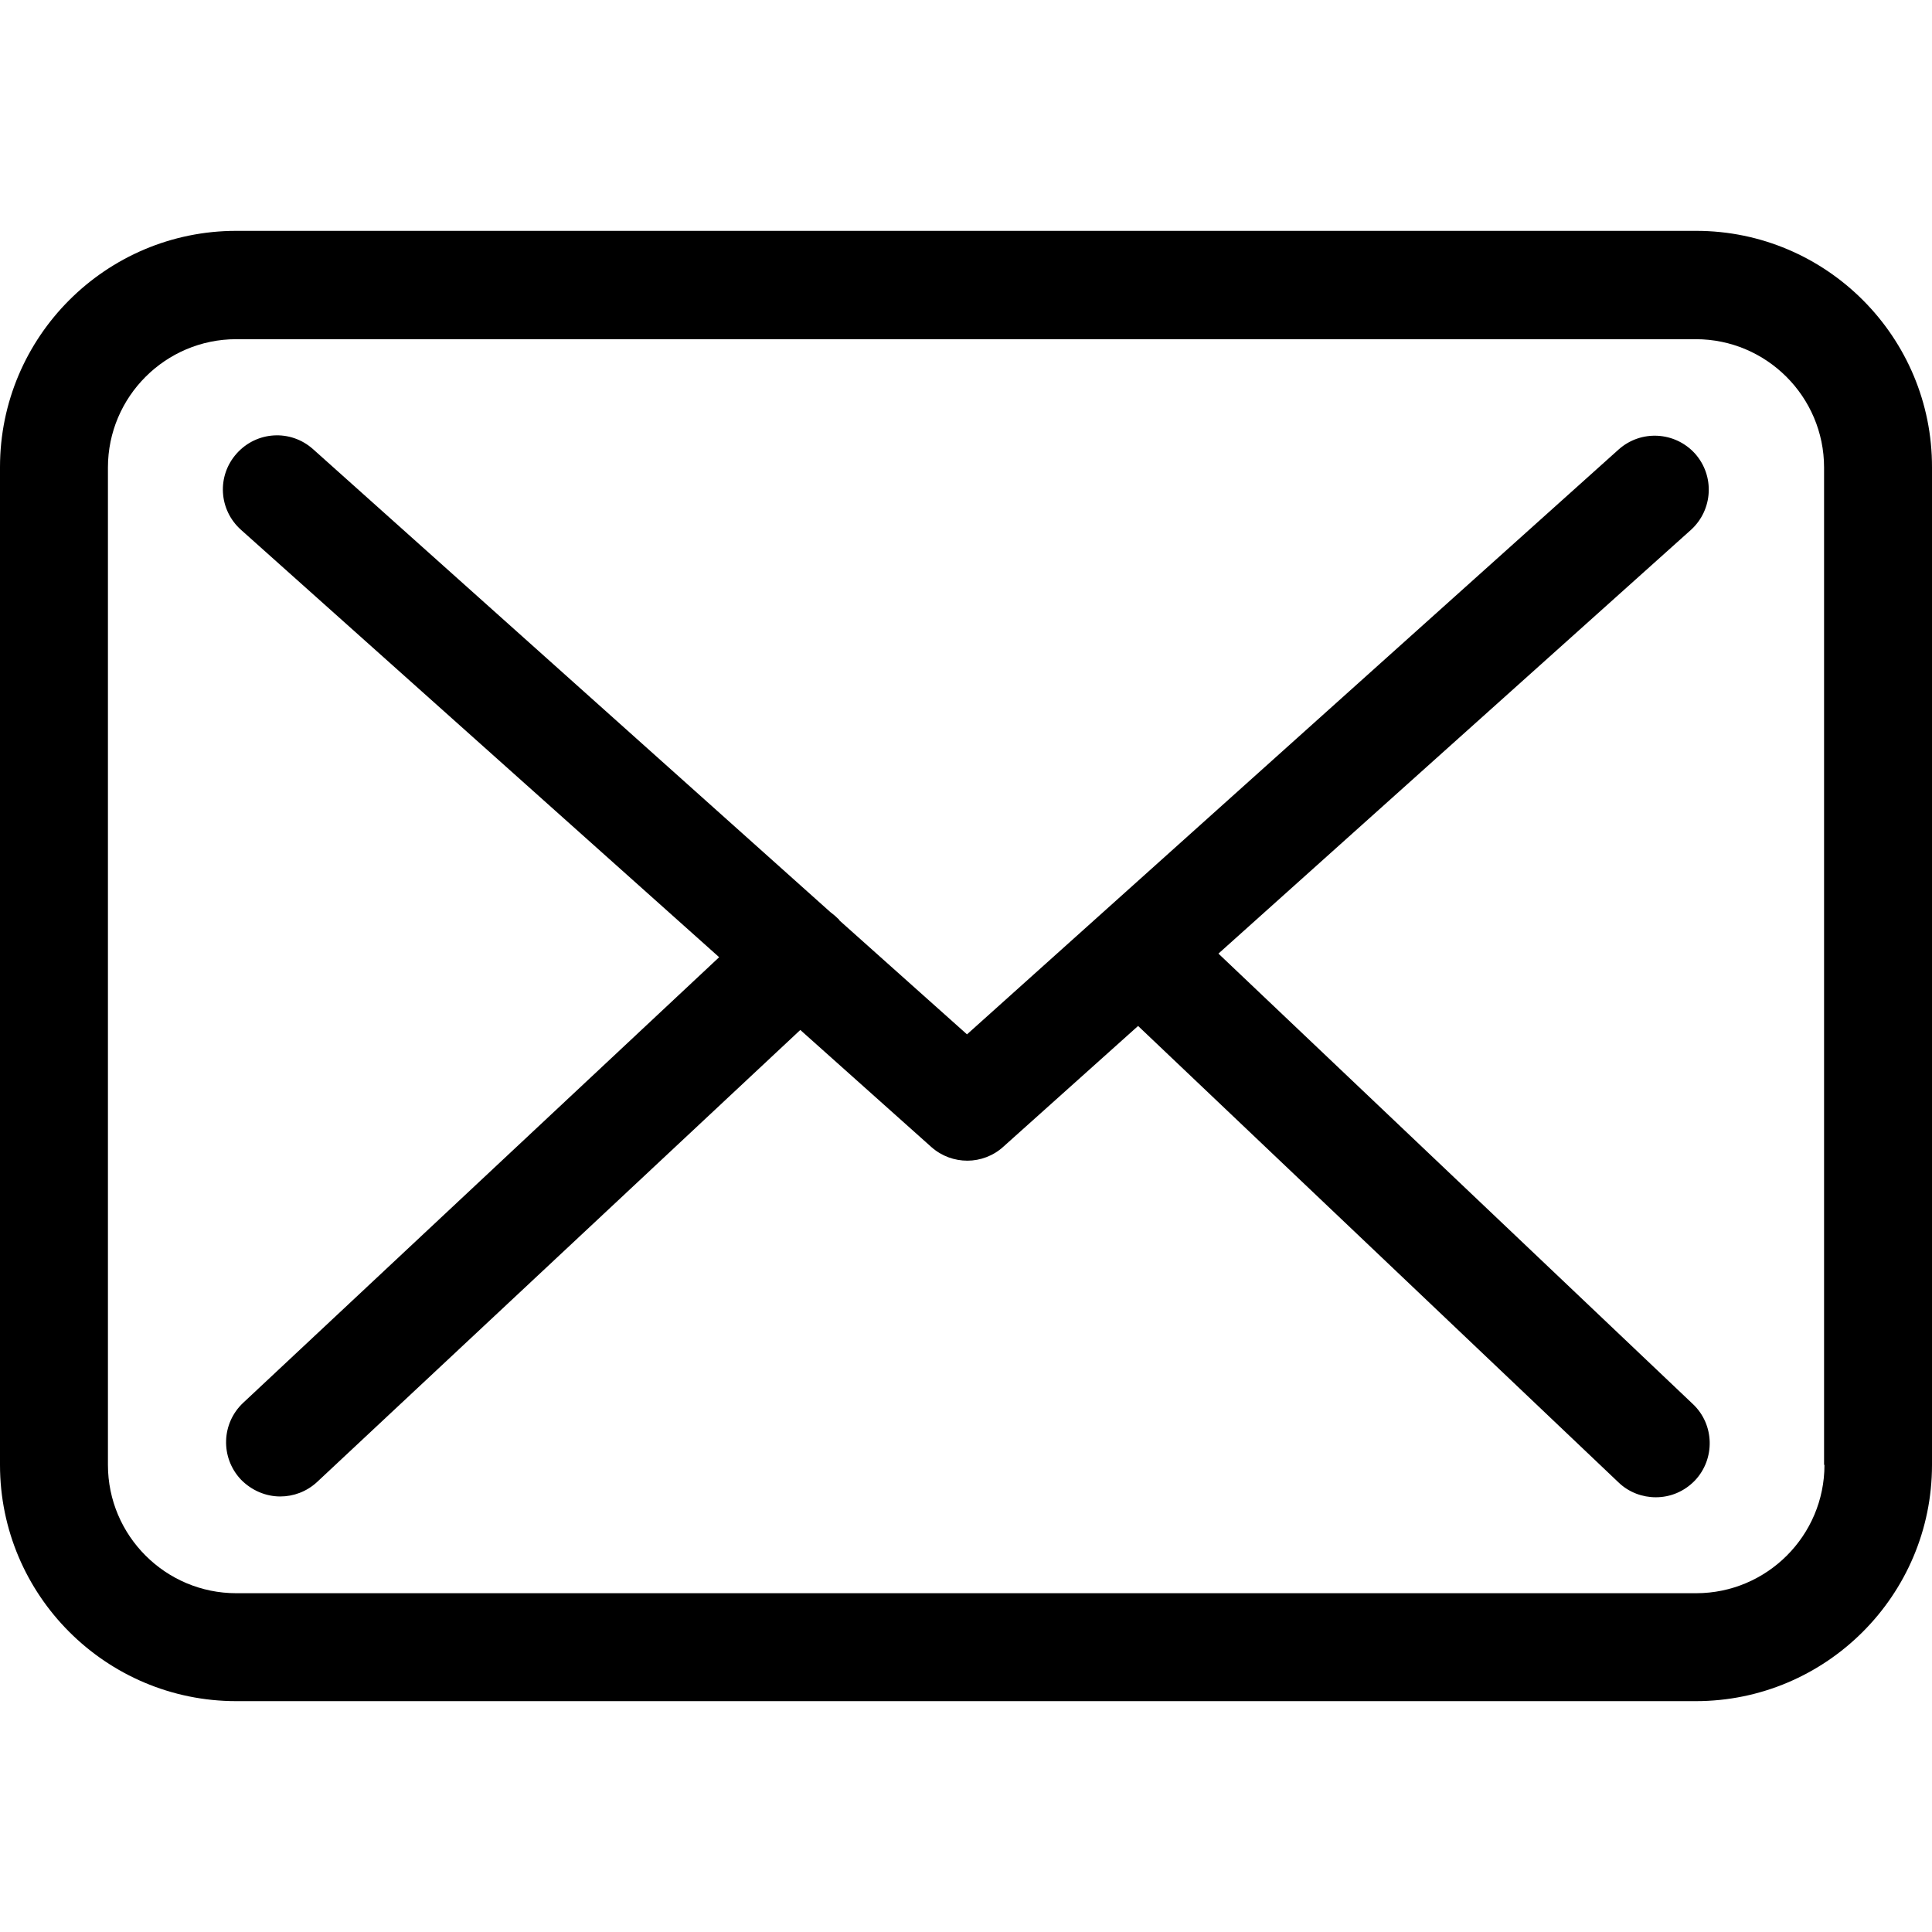
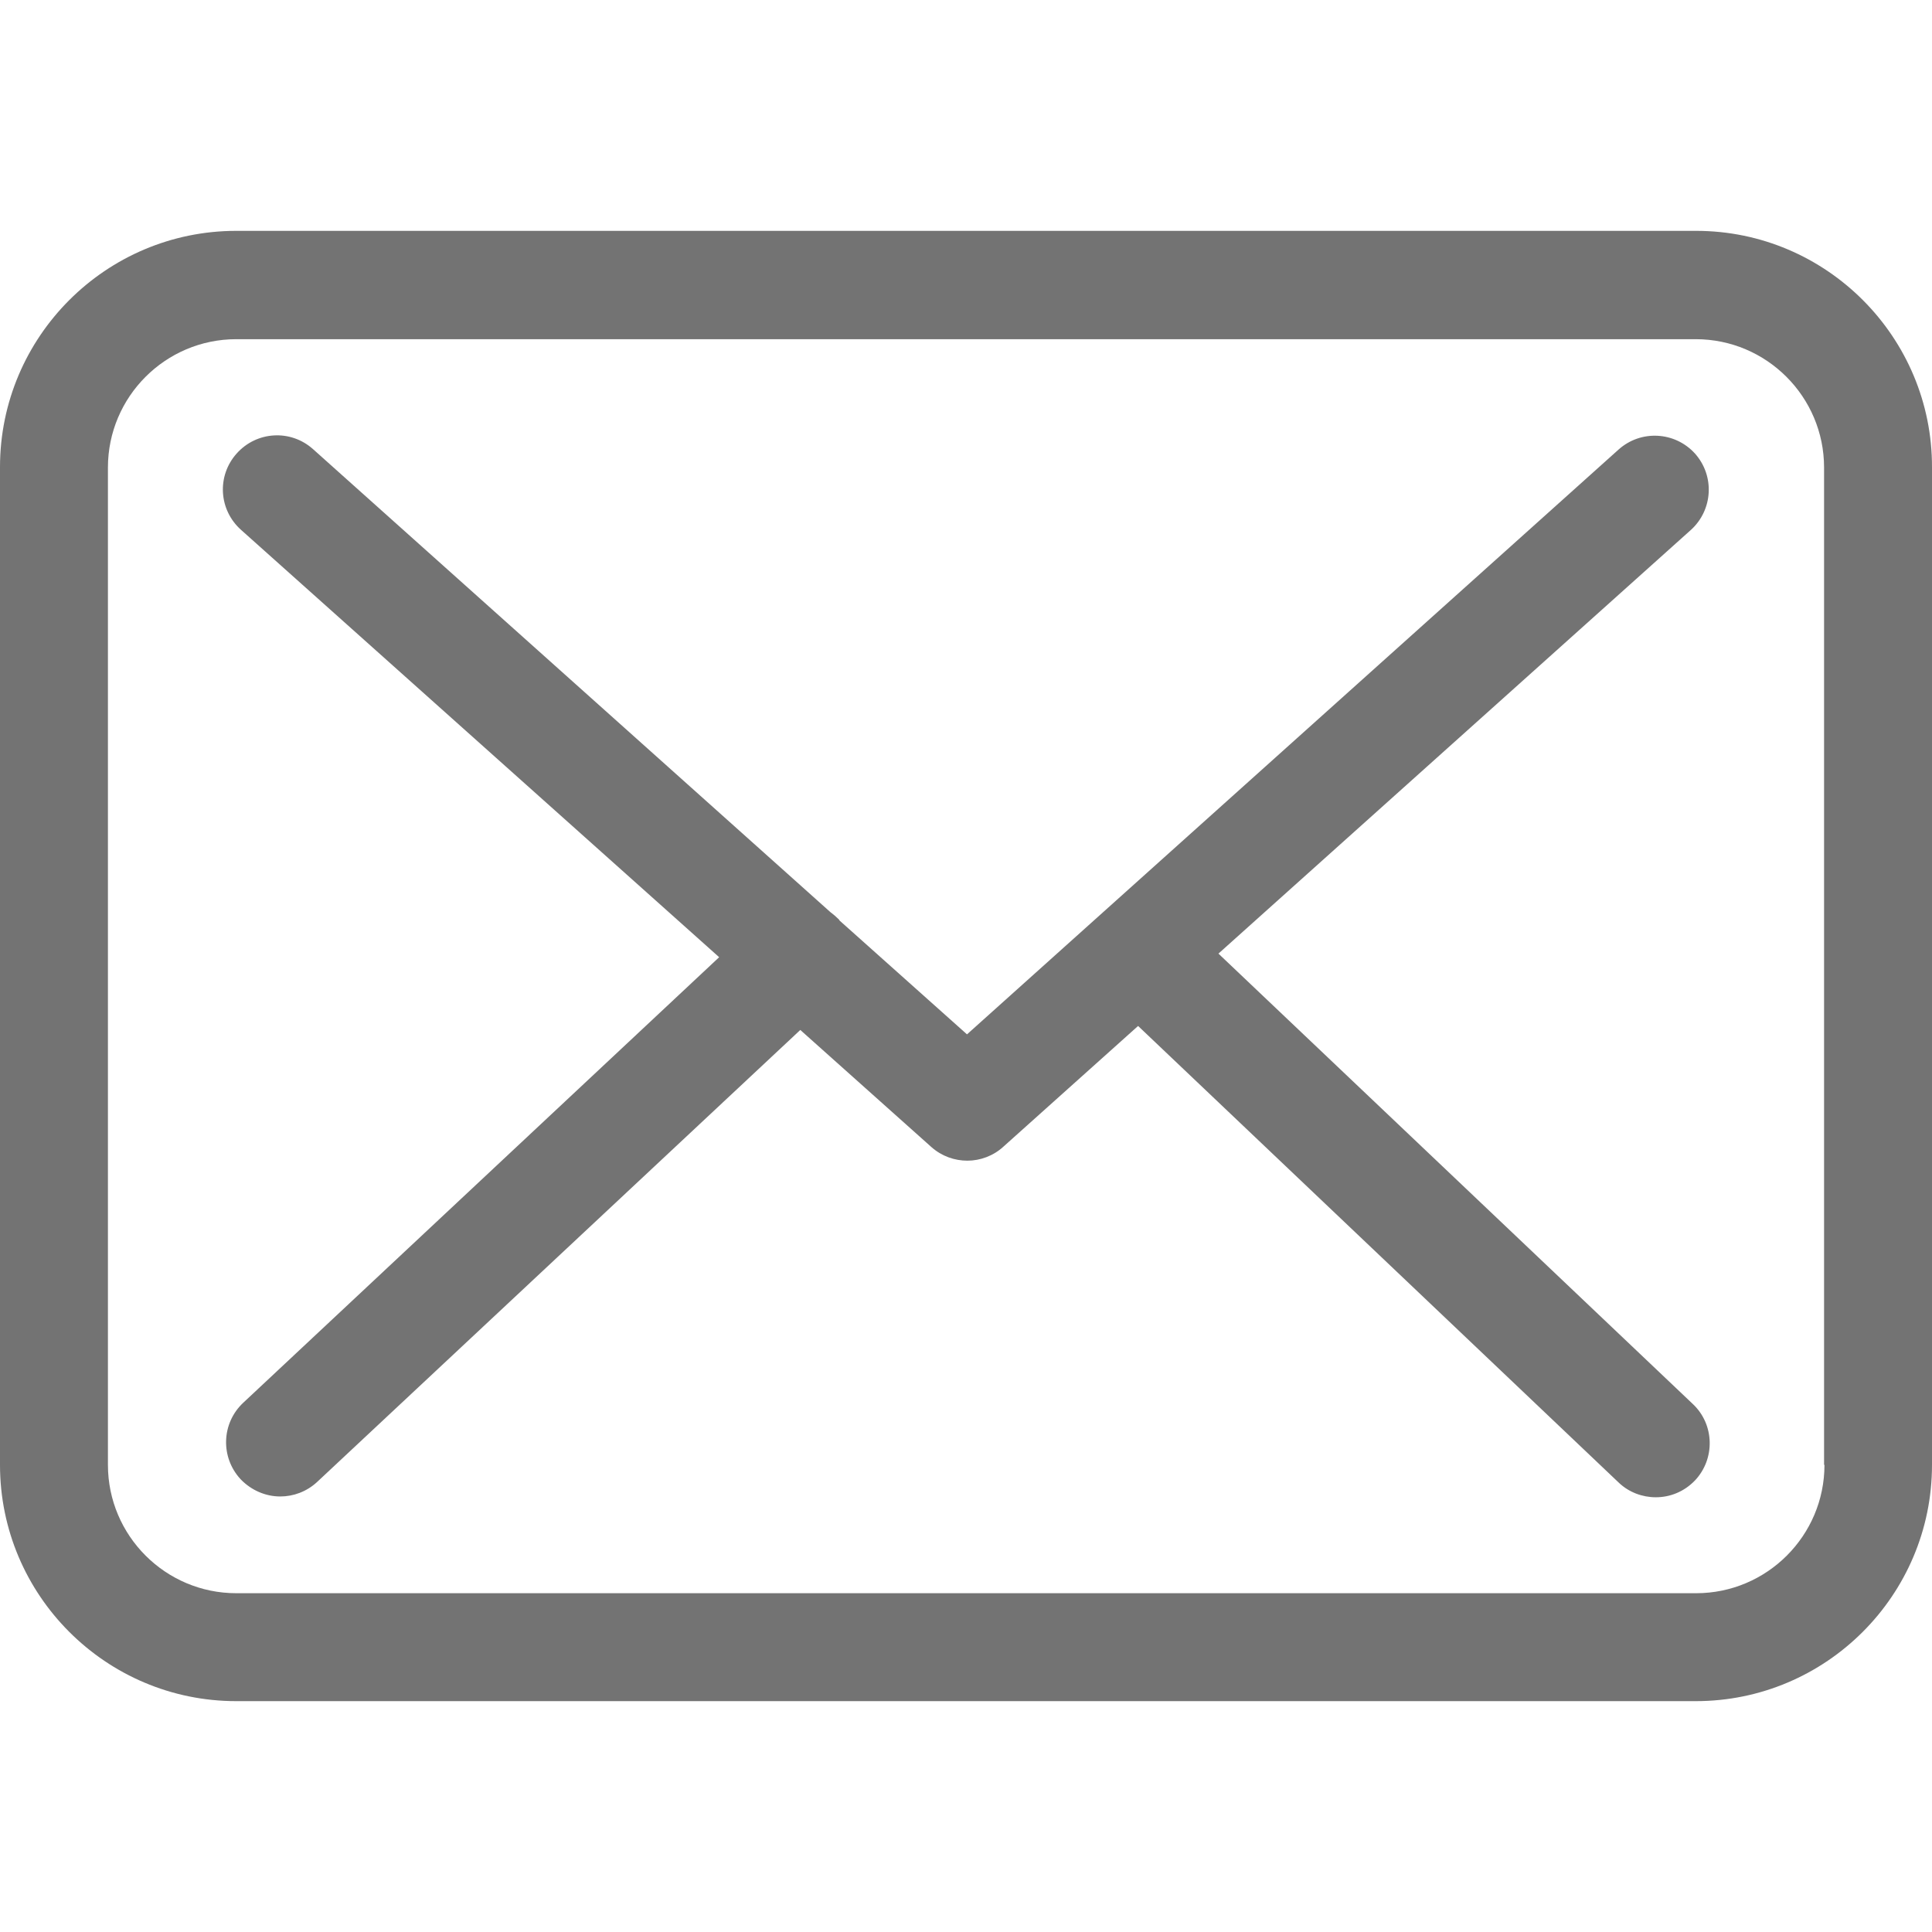
- <svg xmlns="http://www.w3.org/2000/svg" version="1.1" id="Capa_1" x="0px" y="0px" viewBox="0 0 483.3 483.3" style="enable-background:new 0 0 483.3 483.3;" xml:space="preserve">
+ <svg xmlns="http://www.w3.org/2000/svg" version="1.1" id="Capa_1" x="0px" y="0px" viewBox="0 0 483.3 483.3" style="enable-background:new 0 0 483.3 483.3;" xml:space="preserve" fill="#737373" height="25px" width="25px">
  <g>
    <g>
      <path d="M424.3,57.75H59.1c-32.6,0-59.1,26.5-59.1,59.1v249.6c0,32.6,26.5,59.1,59.1,59.1h365.1c32.6,0,59.1-26.5,59.1-59.1    v-249.5C483.4,84.35,456.9,57.75,424.3,57.75z M456.4,366.45c0,17.7-14.4,32.1-32.1,32.1H59.1c-17.7,0-32.1-14.4-32.1-32.1v-249.5    c0-17.7,14.4-32.1,32.1-32.1h365.1c17.7,0,32.1,14.4,32.1,32.1v249.5H456.4z" />
      <path d="M304.8,238.55l118.2-106c5.5-5,6-13.5,1-19.1c-5-5.5-13.5-6-19.1-1l-163,146.3l-31.8-28.4c-0.1-0.1-0.2-0.2-0.2-0.3    c-0.7-0.7-1.4-1.3-2.2-1.9L78.3,112.35c-5.6-5-14.1-4.5-19.1,1.1c-5,5.6-4.5,14.1,1.1,19.1l119.6,106.9L60.8,350.95    c-5.4,5.1-5.7,13.6-0.6,19.1c2.7,2.8,6.3,4.3,9.9,4.3c3.3,0,6.6-1.2,9.2-3.6l120.9-113.1l32.8,29.3c2.6,2.3,5.8,3.4,9,3.4    c3.2,0,6.5-1.2,9-3.5l33.7-30.2l120.2,114.2c2.6,2.5,6,3.7,9.3,3.7c3.6,0,7.1-1.4,9.8-4.2c5.1-5.4,4.9-14-0.5-19.1L304.8,238.55z" />
    </g>
  </g>
  <g>
</g>
  <g>
</g>
  <g>
</g>
  <g>
</g>
  <g>
</g>
  <g>
</g>
  <g>
</g>
  <g>
</g>
  <g>
</g>
  <g>
</g>
  <g>
</g>
  <g>
</g>
  <g>
</g>
  <g>
</g>
  <g>
</g>
</svg>
